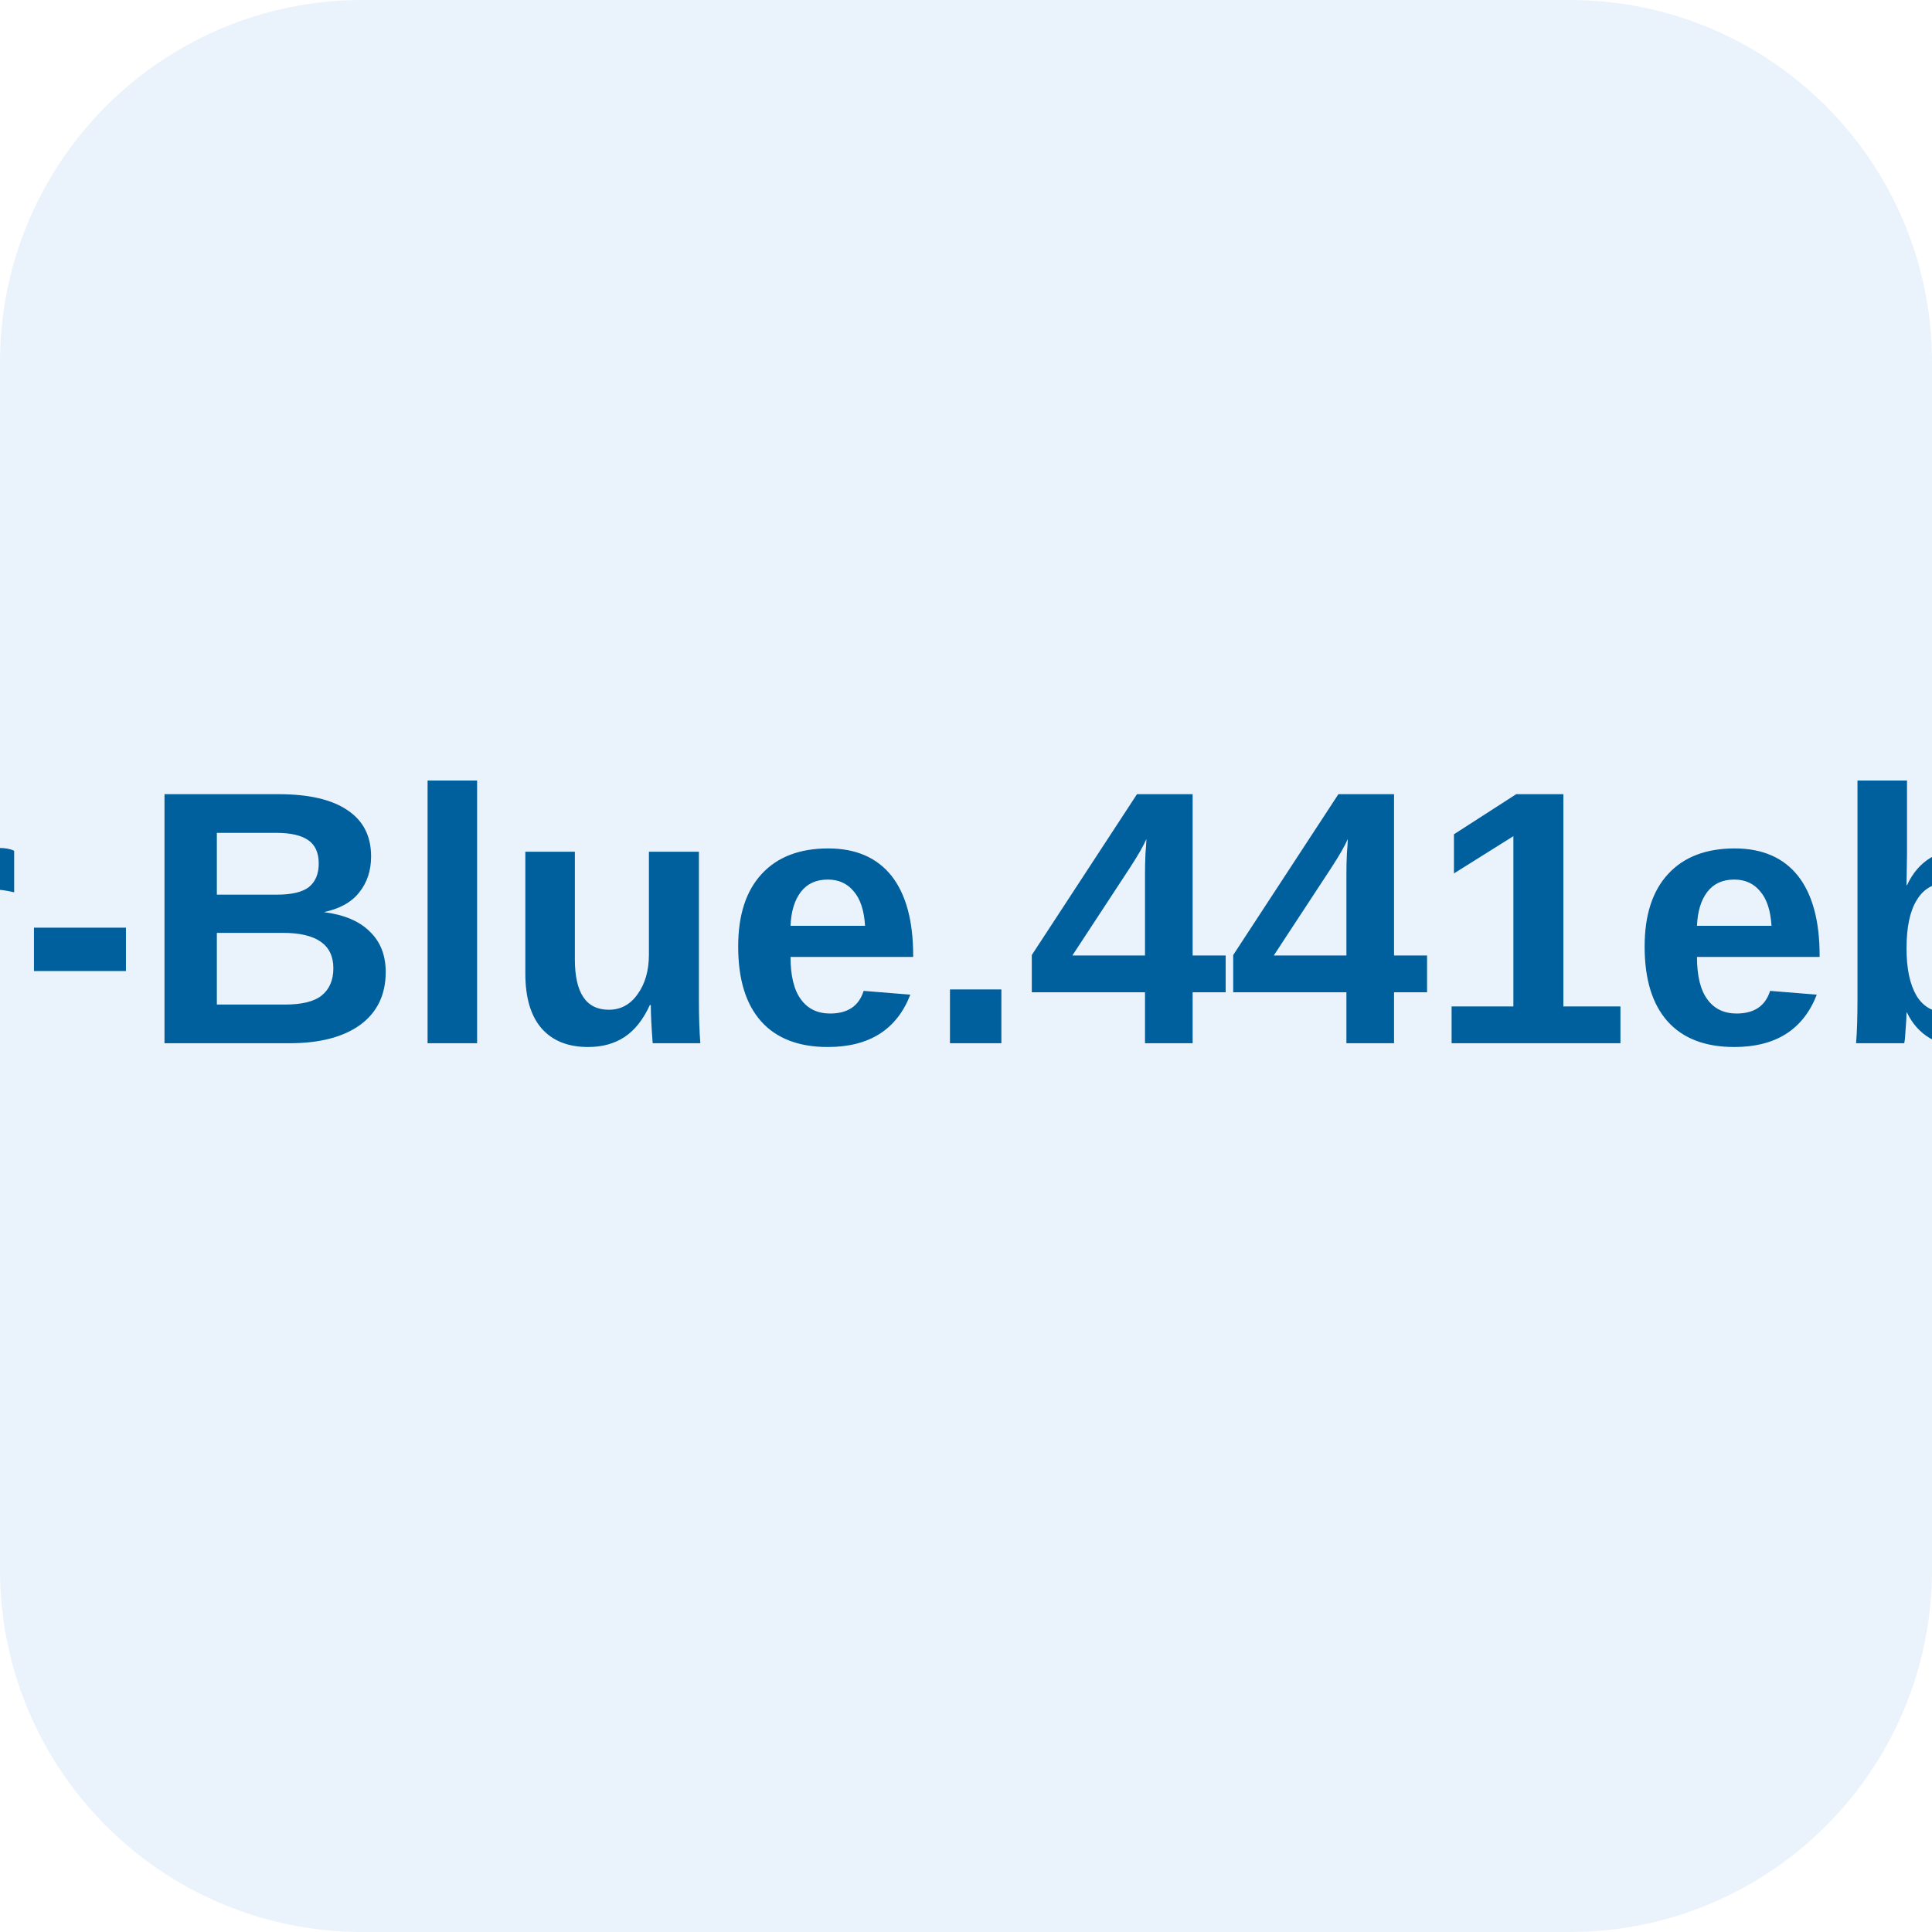
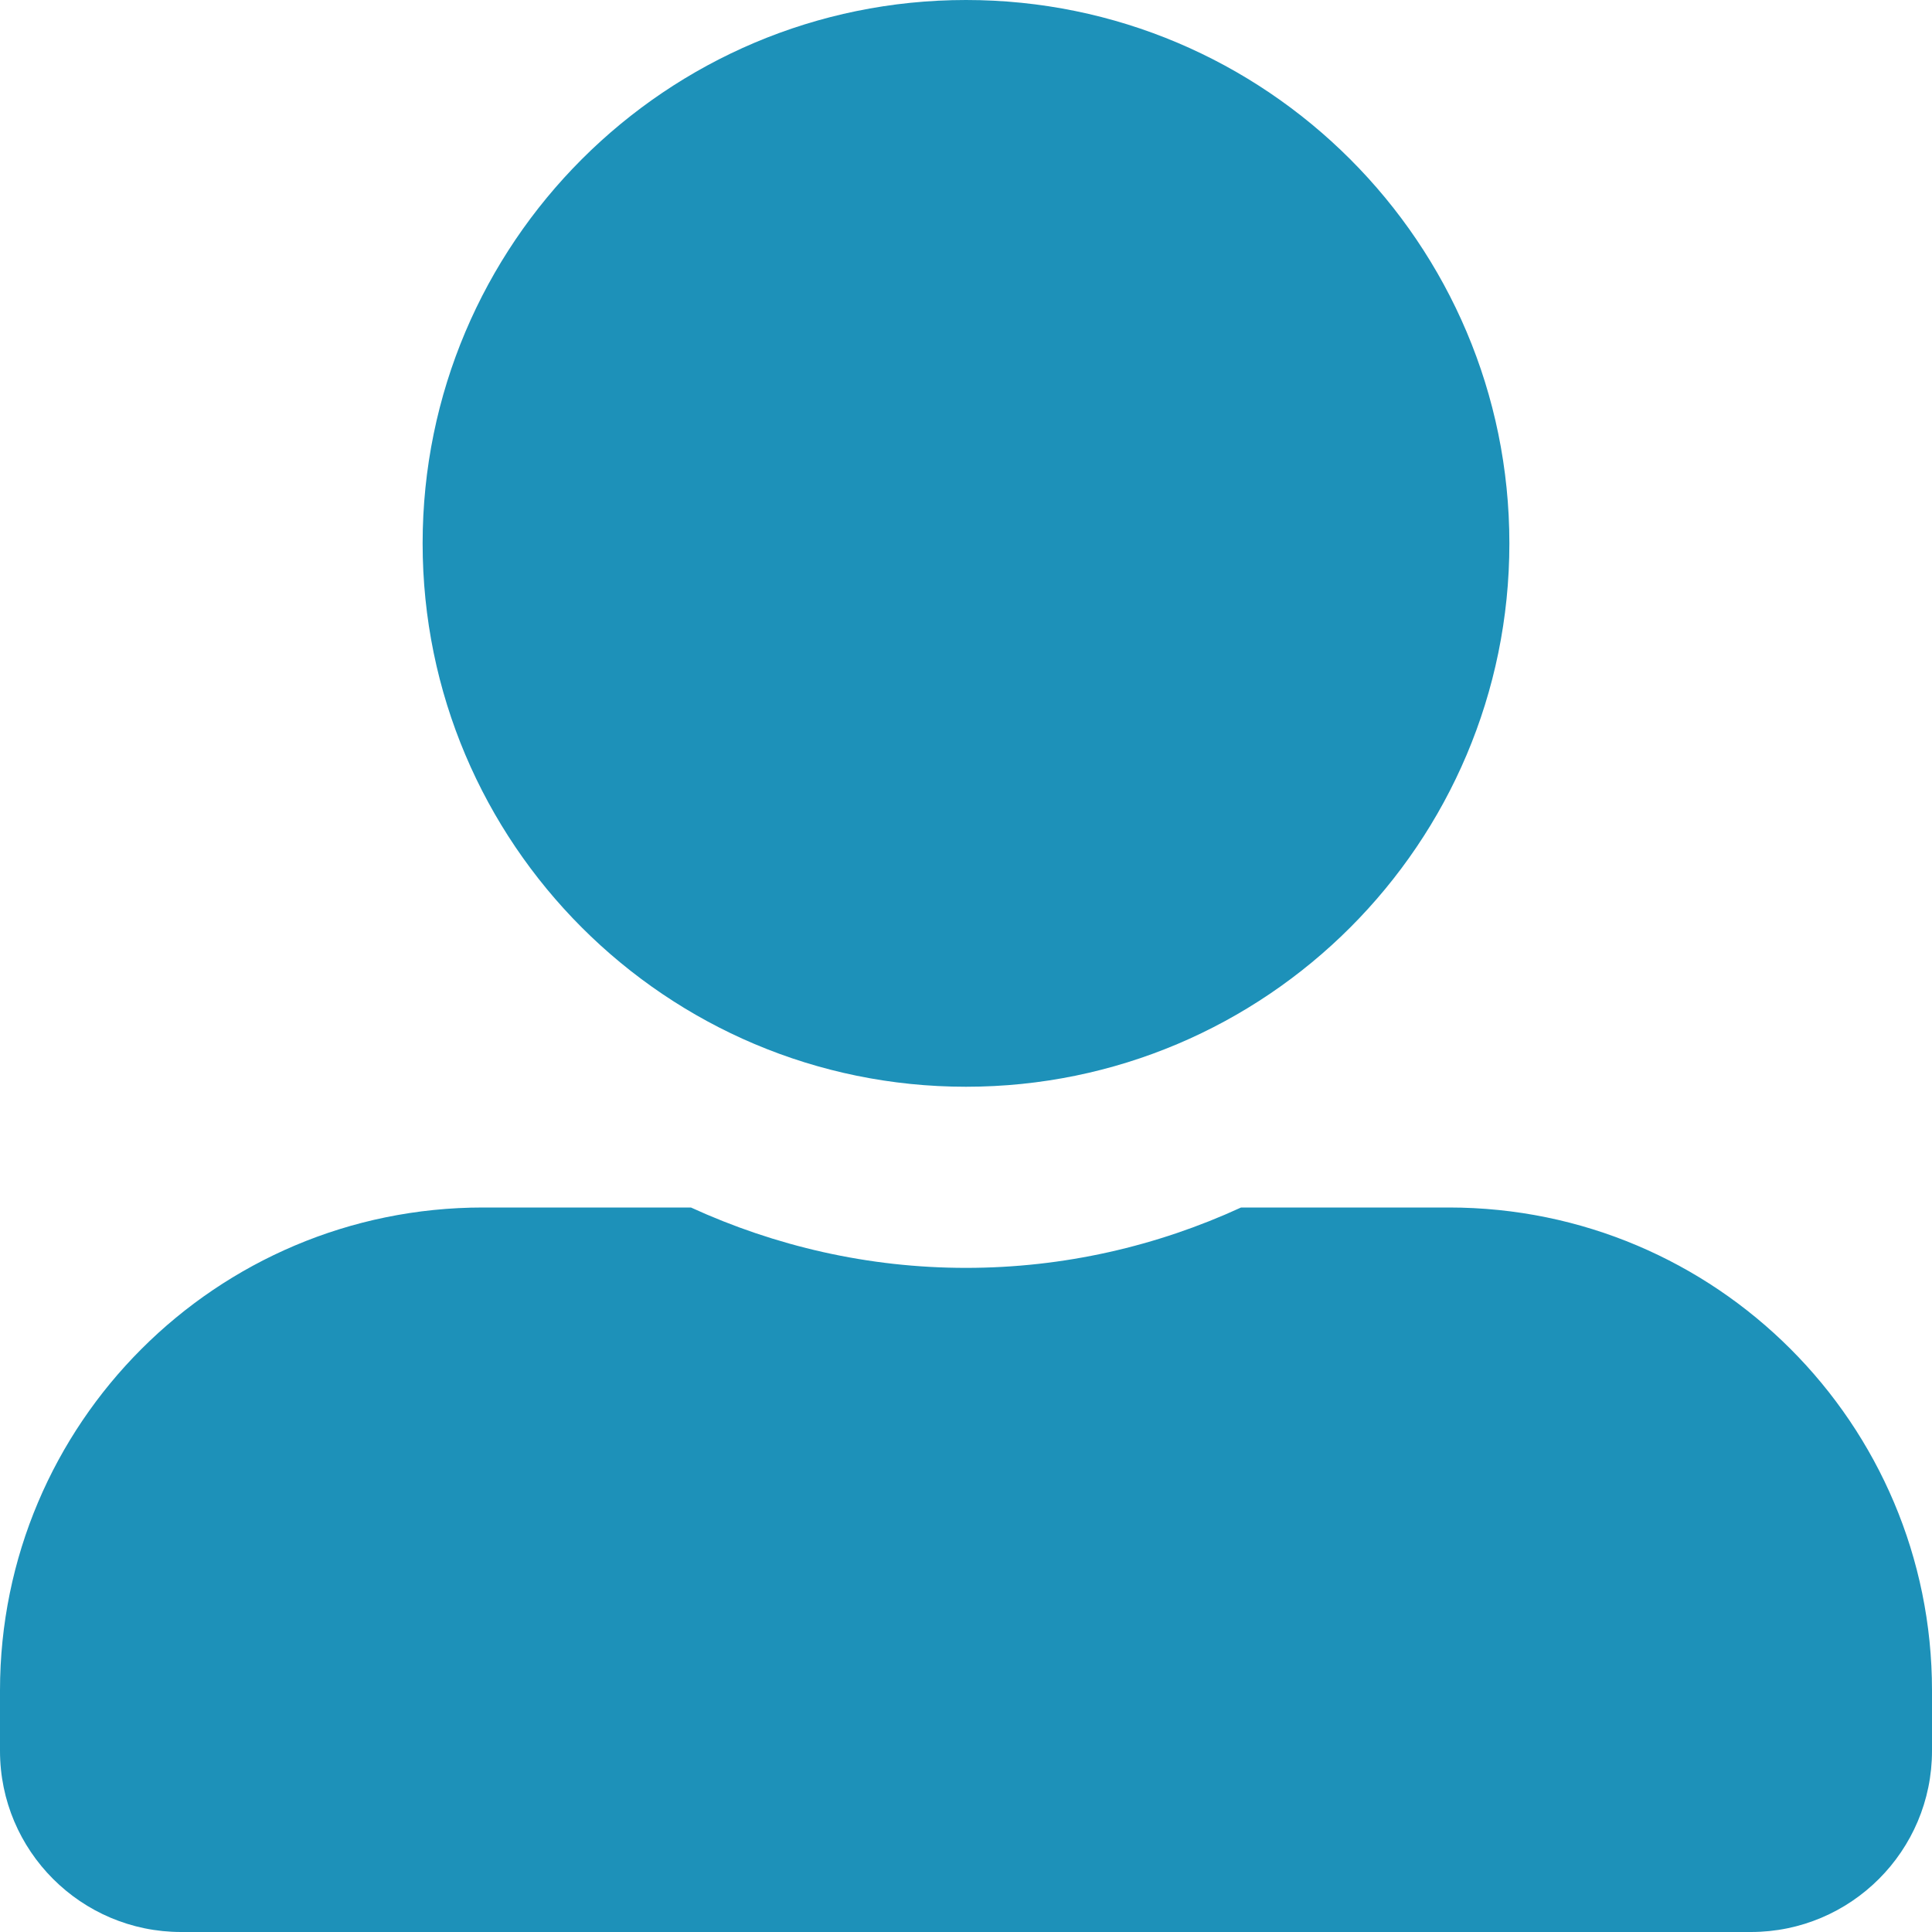
- <svg xmlns="http://www.w3.org/2000/svg" width="64" height="64" viewBox="0 0 64 64">
-   <rect width="100%" height="100%" rx="12" fill="#eaf3fb" />
-   <text x="50%" y="54%" text-anchor="middle" font-family="Arial, sans-serif" font-size="12" fill="#005f9d" font-weight="700">user-Blue.441ebd73</text>
+ <svg xmlns="http://www.w3.org/2000/svg" version="1.1" width="16px" height="16px" viewBox="0 0 16.0 16.0">
+   <defs>
+     <clipPath id="i0">
+       <path d="M1024,0 L1024,768 L0,768 L0,0 L1024,0 Z" />
+     </clipPath>
+     <clipPath id="i1">
+       <path d="M5.722,10 C6.419,10.319 7.188,10.5 8,10.5 C8.812,10.5 9.584,10.319 10.278,10 L12,10 C14.209,10 16,11.791 16,14 L16,14.5 C16,15.328 15.328,16 14.5,16 L1.5,16 C0.672,16 0,15.328 0,14.5 L0,14 C0,11.791 1.791,10 4,10 Z M8,0 C10.484,0 12.5,2.016 12.5,4.5 C12.5,6.984 10.484,9 8,9 C5.516,9 3.5,6.984 3.5,4.5 C3.5,2.016 5.516,0 8,0 Z" />
+     </clipPath>
+   </defs>
+   <g transform="translate(-262.0 -363.0)">
+     <g clip-path="url(#i0)">
+       <g transform="translate(202.0 201.0)">
+         <g transform="translate(60.0 162.0)">
+           <g clip-path="url(#i1)">
+             <polygon points="0,0 16,0 16,16 0,16 0,0" stroke="none" fill="#1D91B9" />
+           </g>
+         </g>
+       </g>
+     </g>
+   </g>
</svg>
